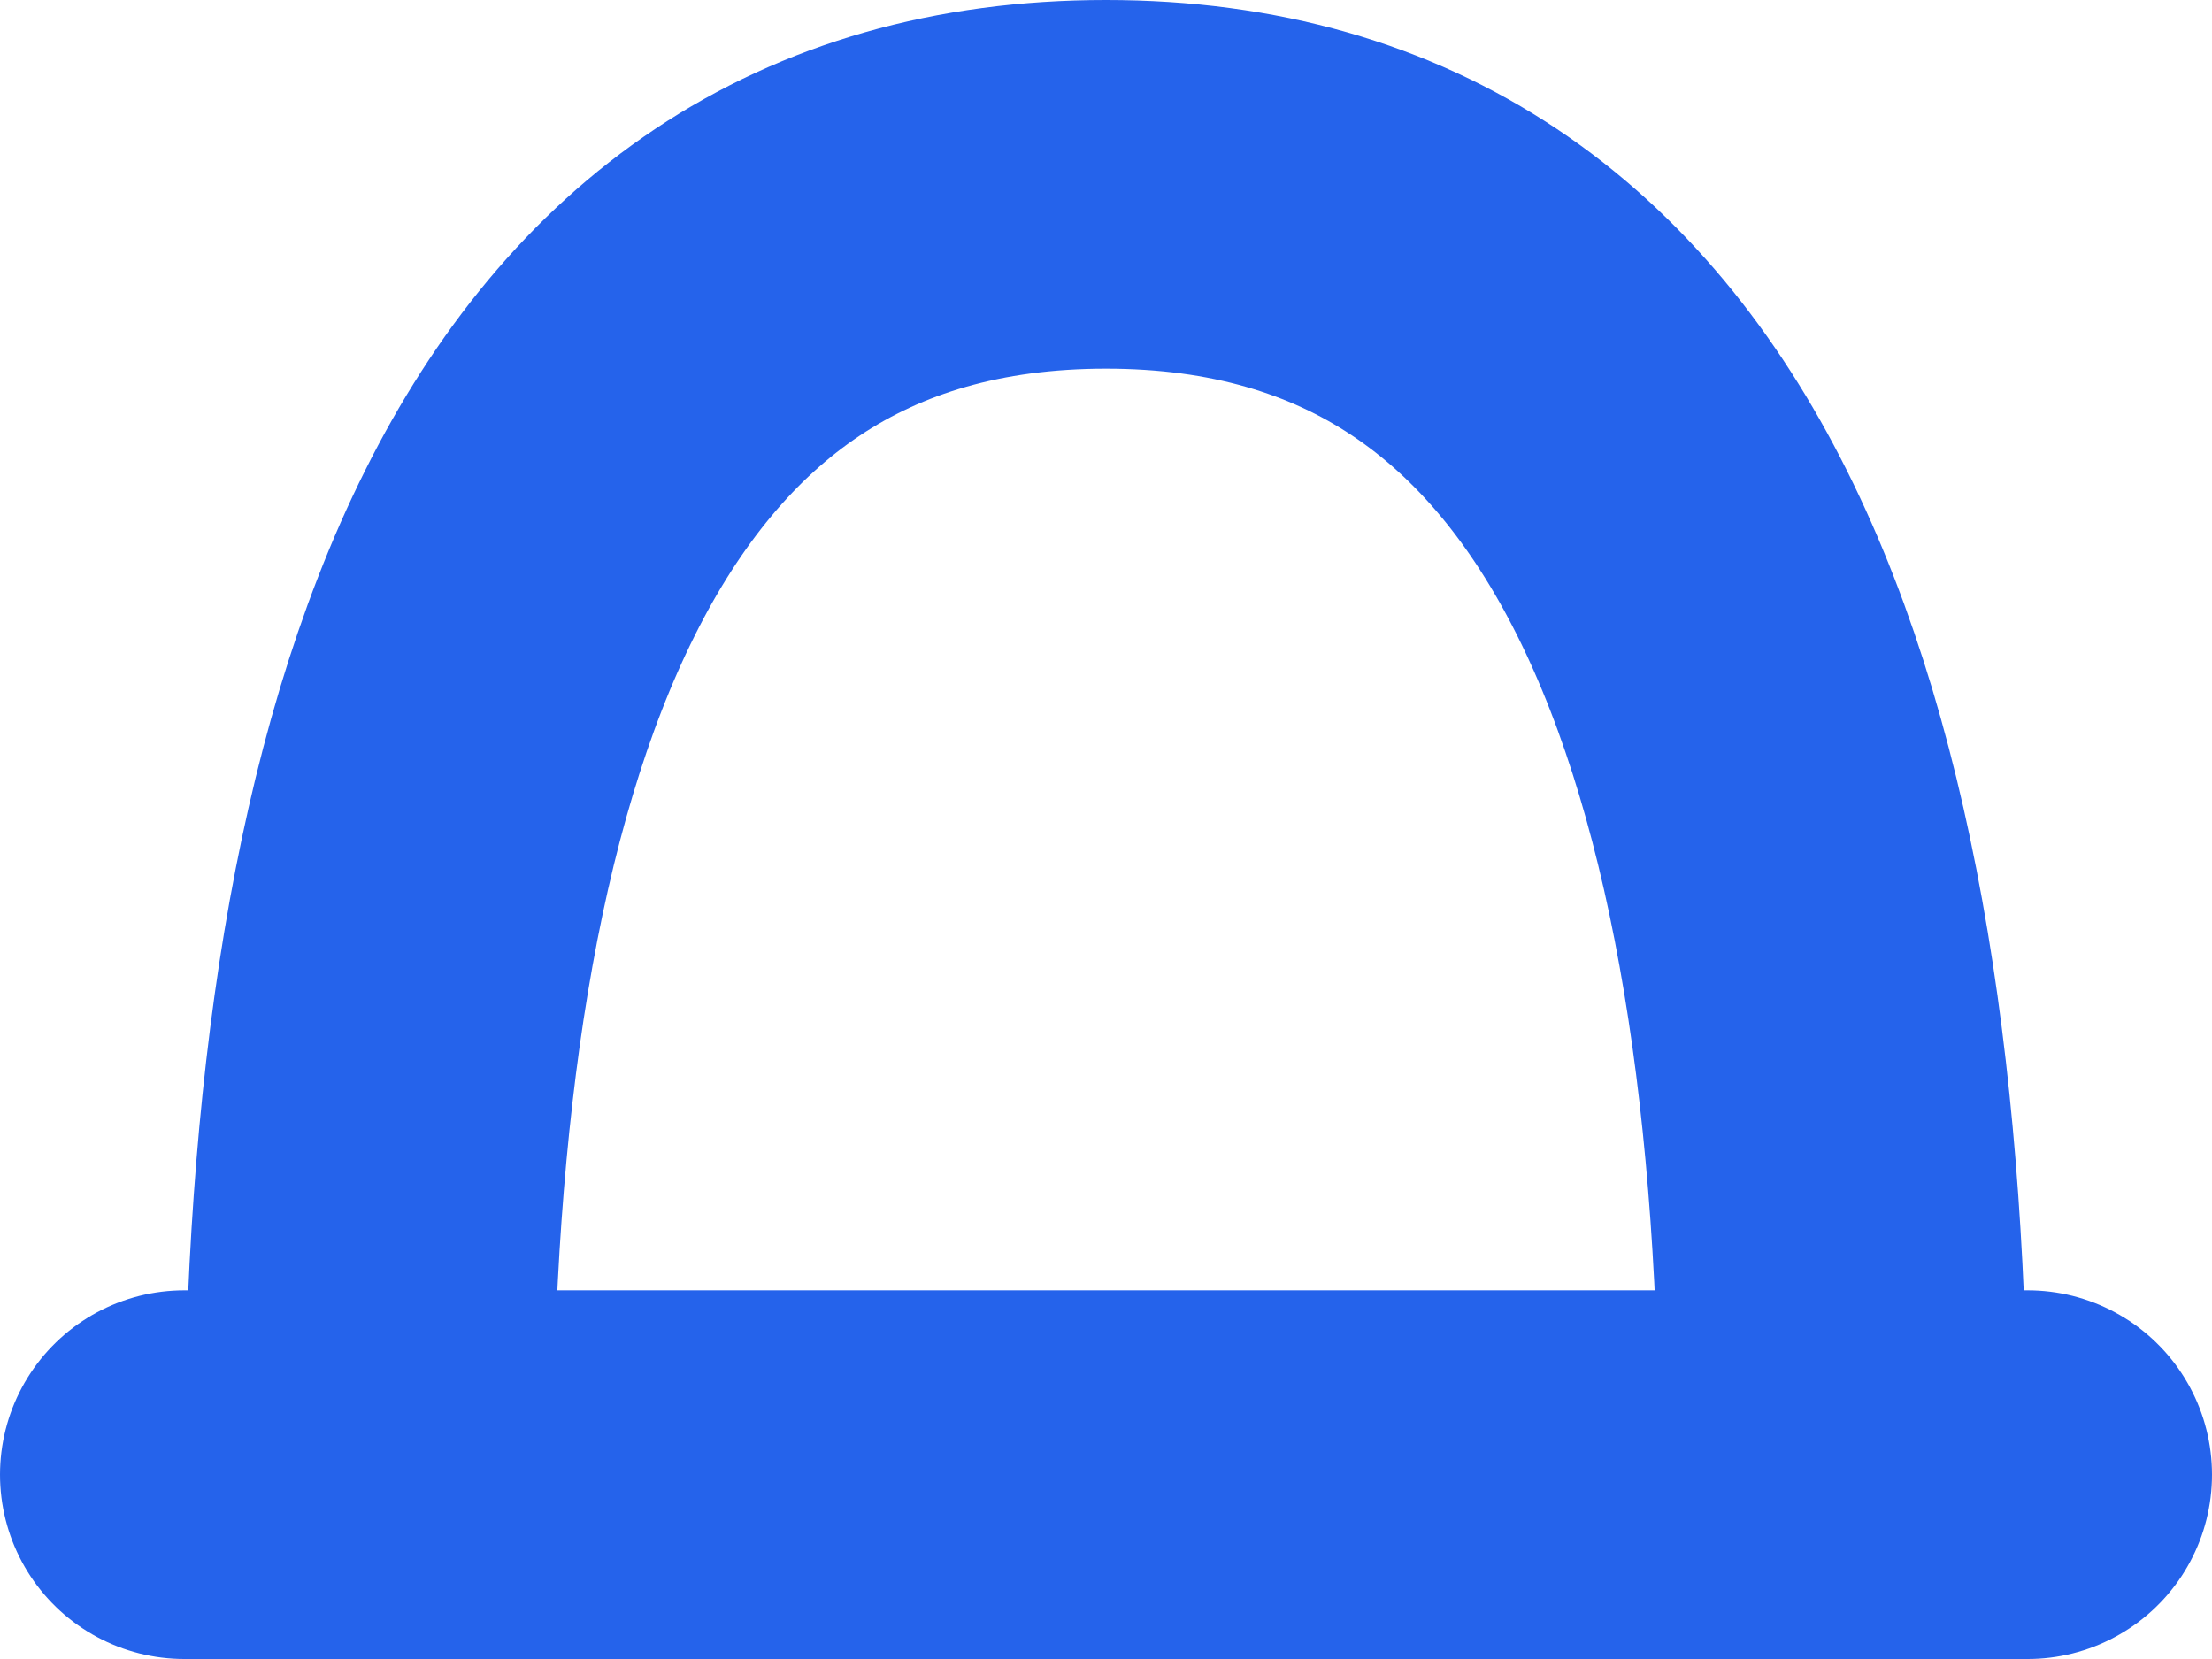
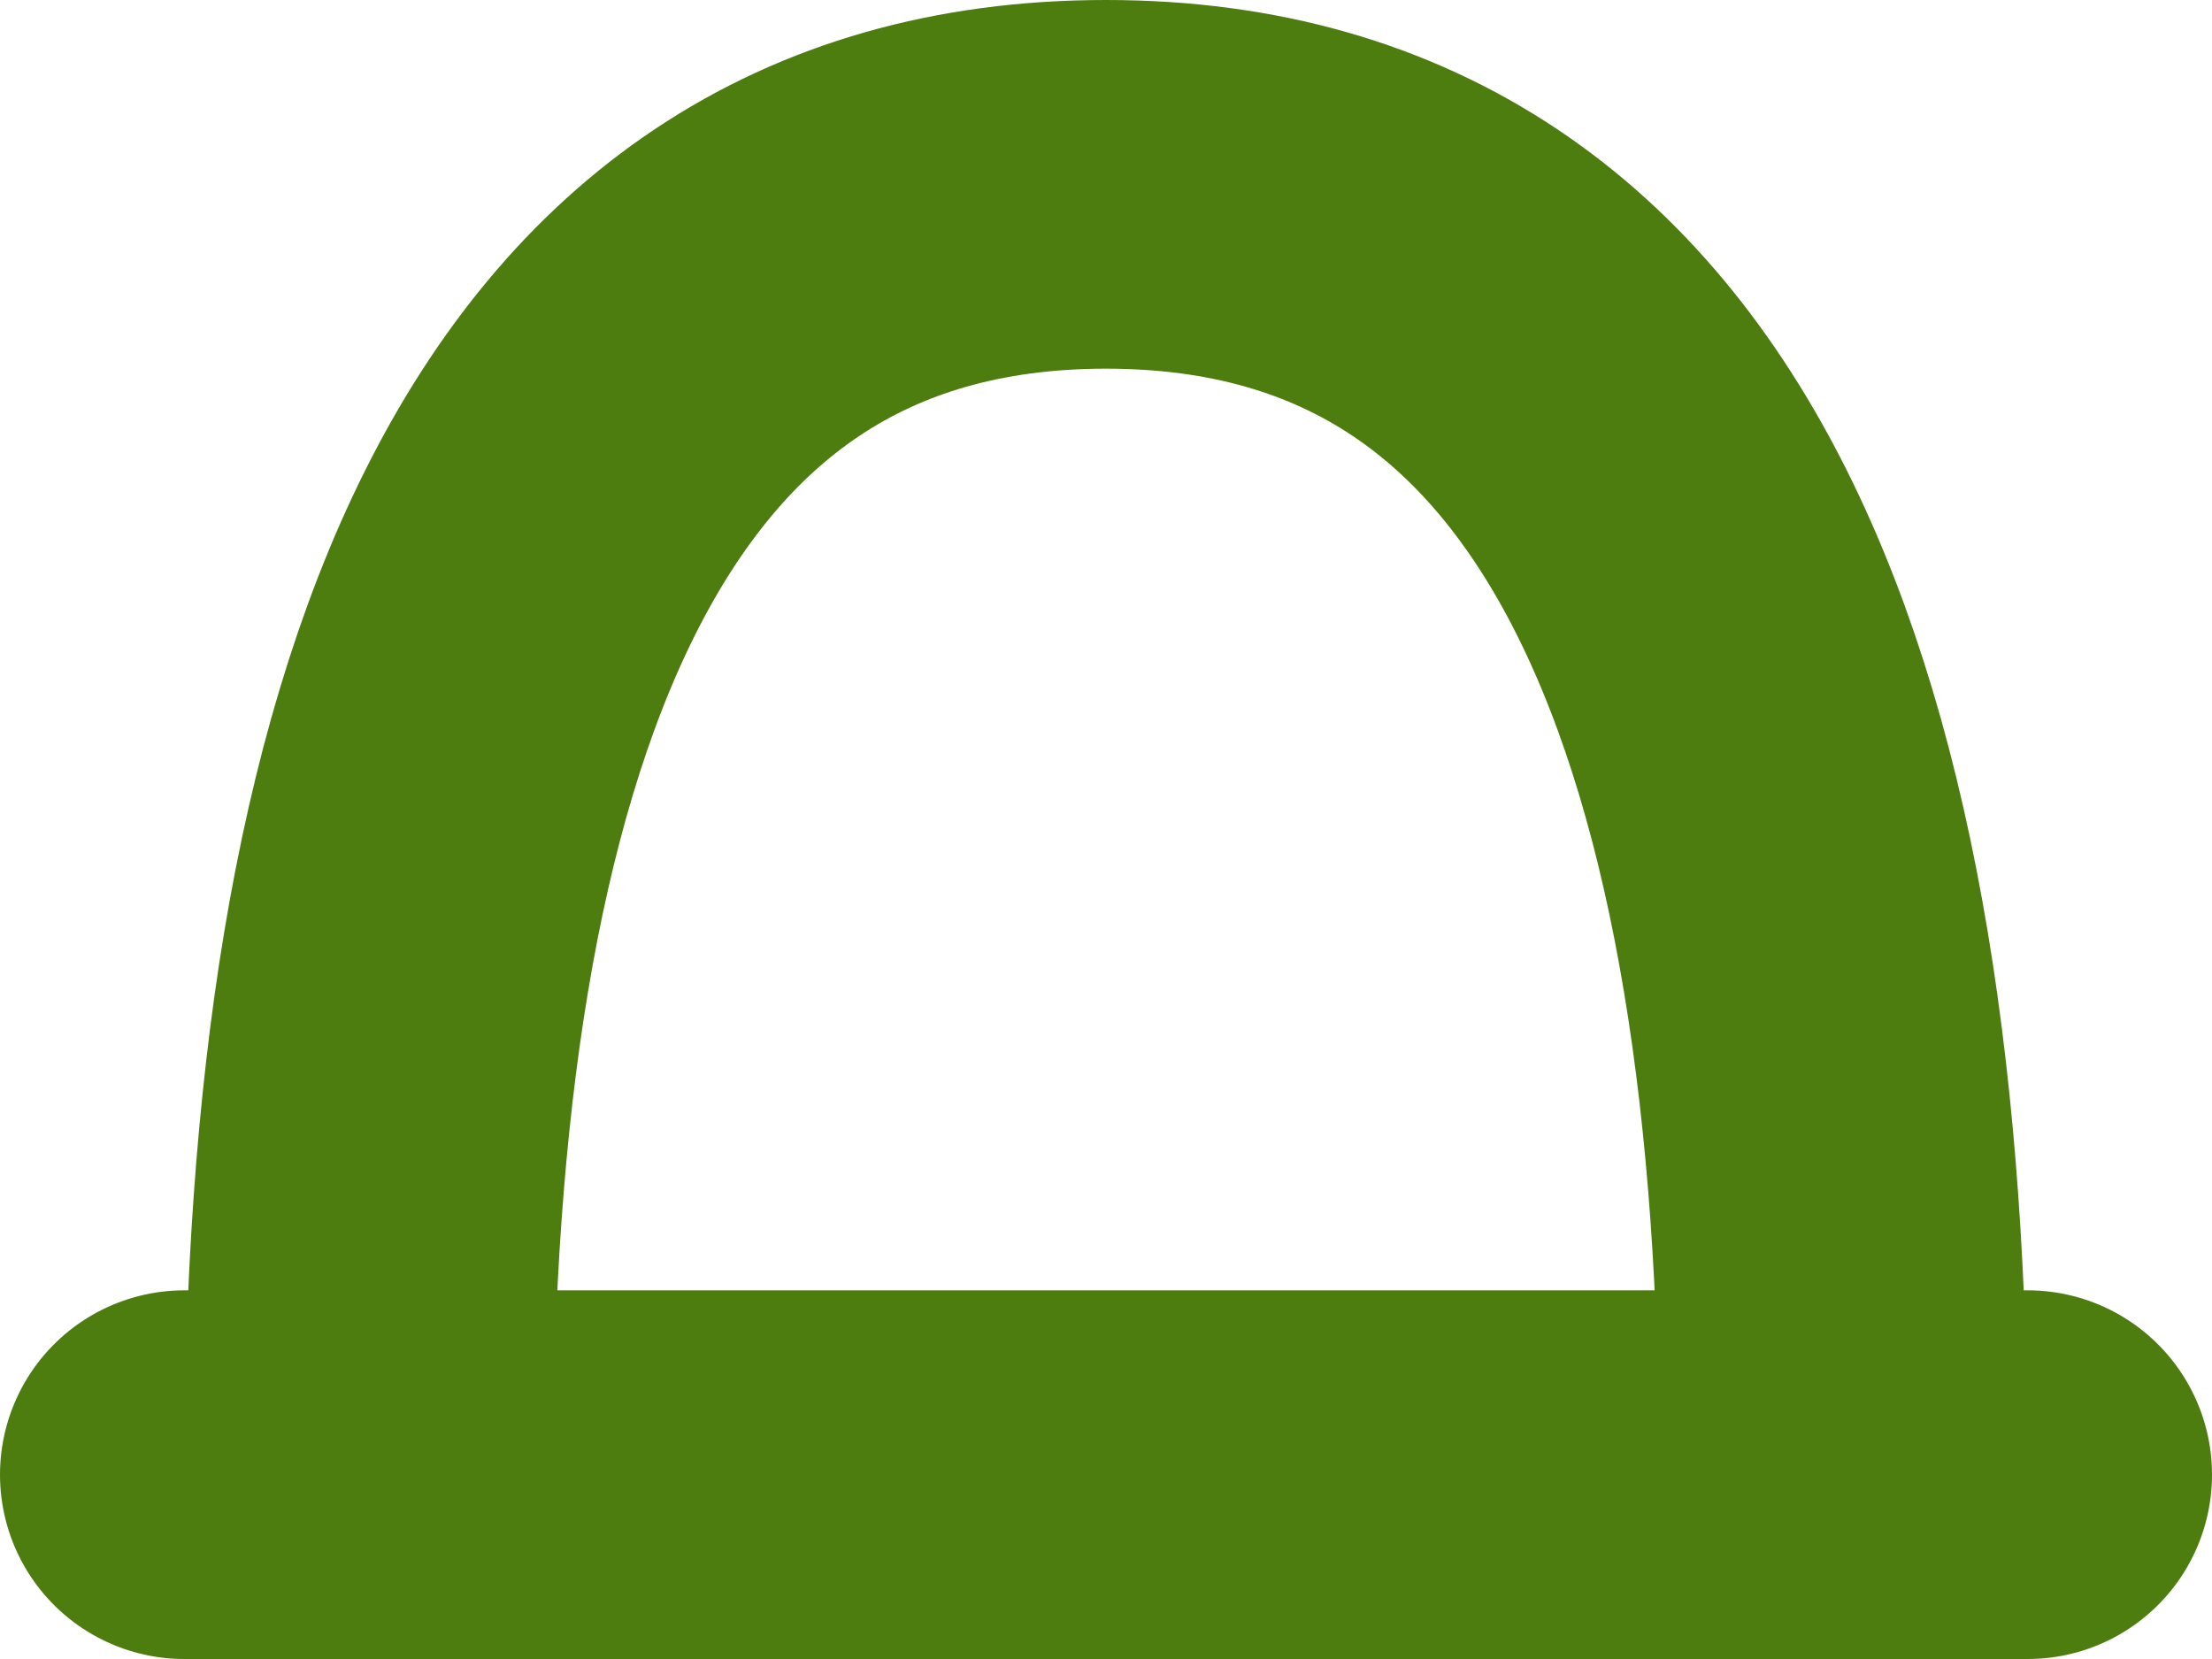
<svg xmlns="http://www.w3.org/2000/svg" width="12" height="9" viewBox="0 0 12 9" fill="none">
-   <path d="M1 8H2M2 8H10M2 8C2 4 3 1 6 1C9 1 10 4 10 8M10 8H11" stroke-width="2" stroke-linecap="round" stroke="#2563EB" />
+   <path d="M1 8H2M2 8H10M2 8C2 4 3 1 6 1C9 1 10 4 10 8M10 8H11" stroke-width="2" stroke-linecap="round" stroke="#4D7C0F" />
</svg>
